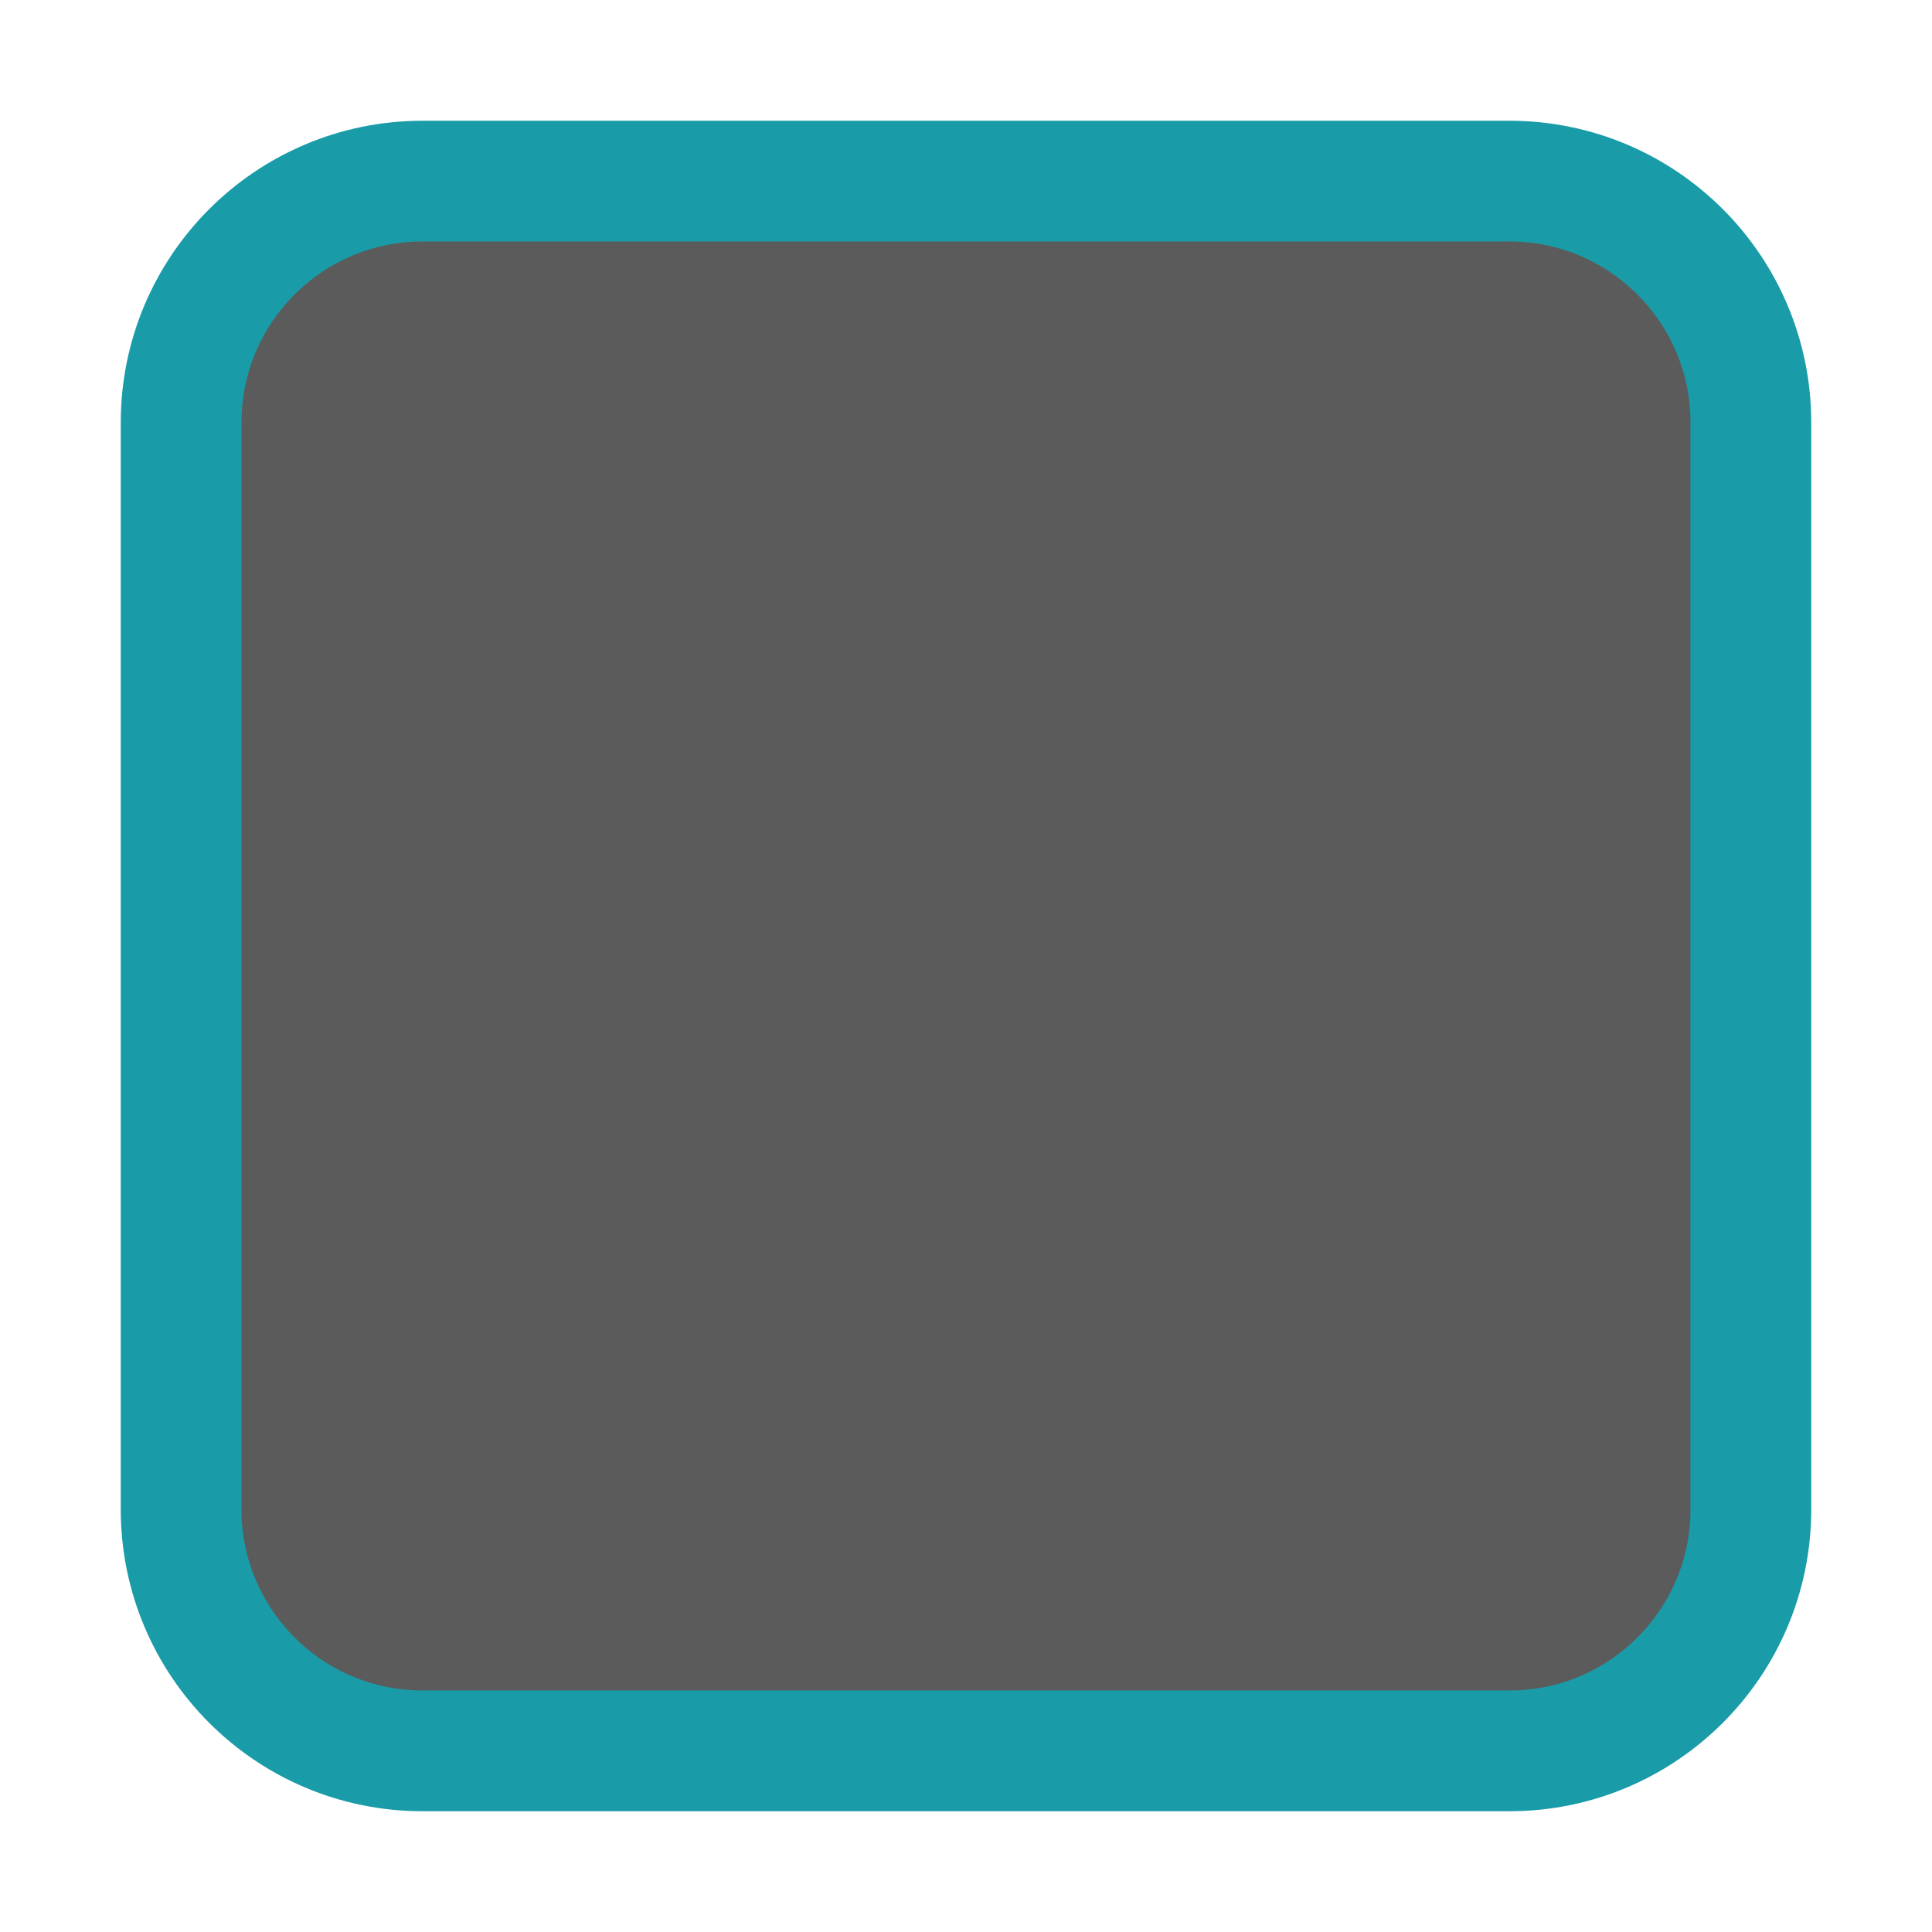
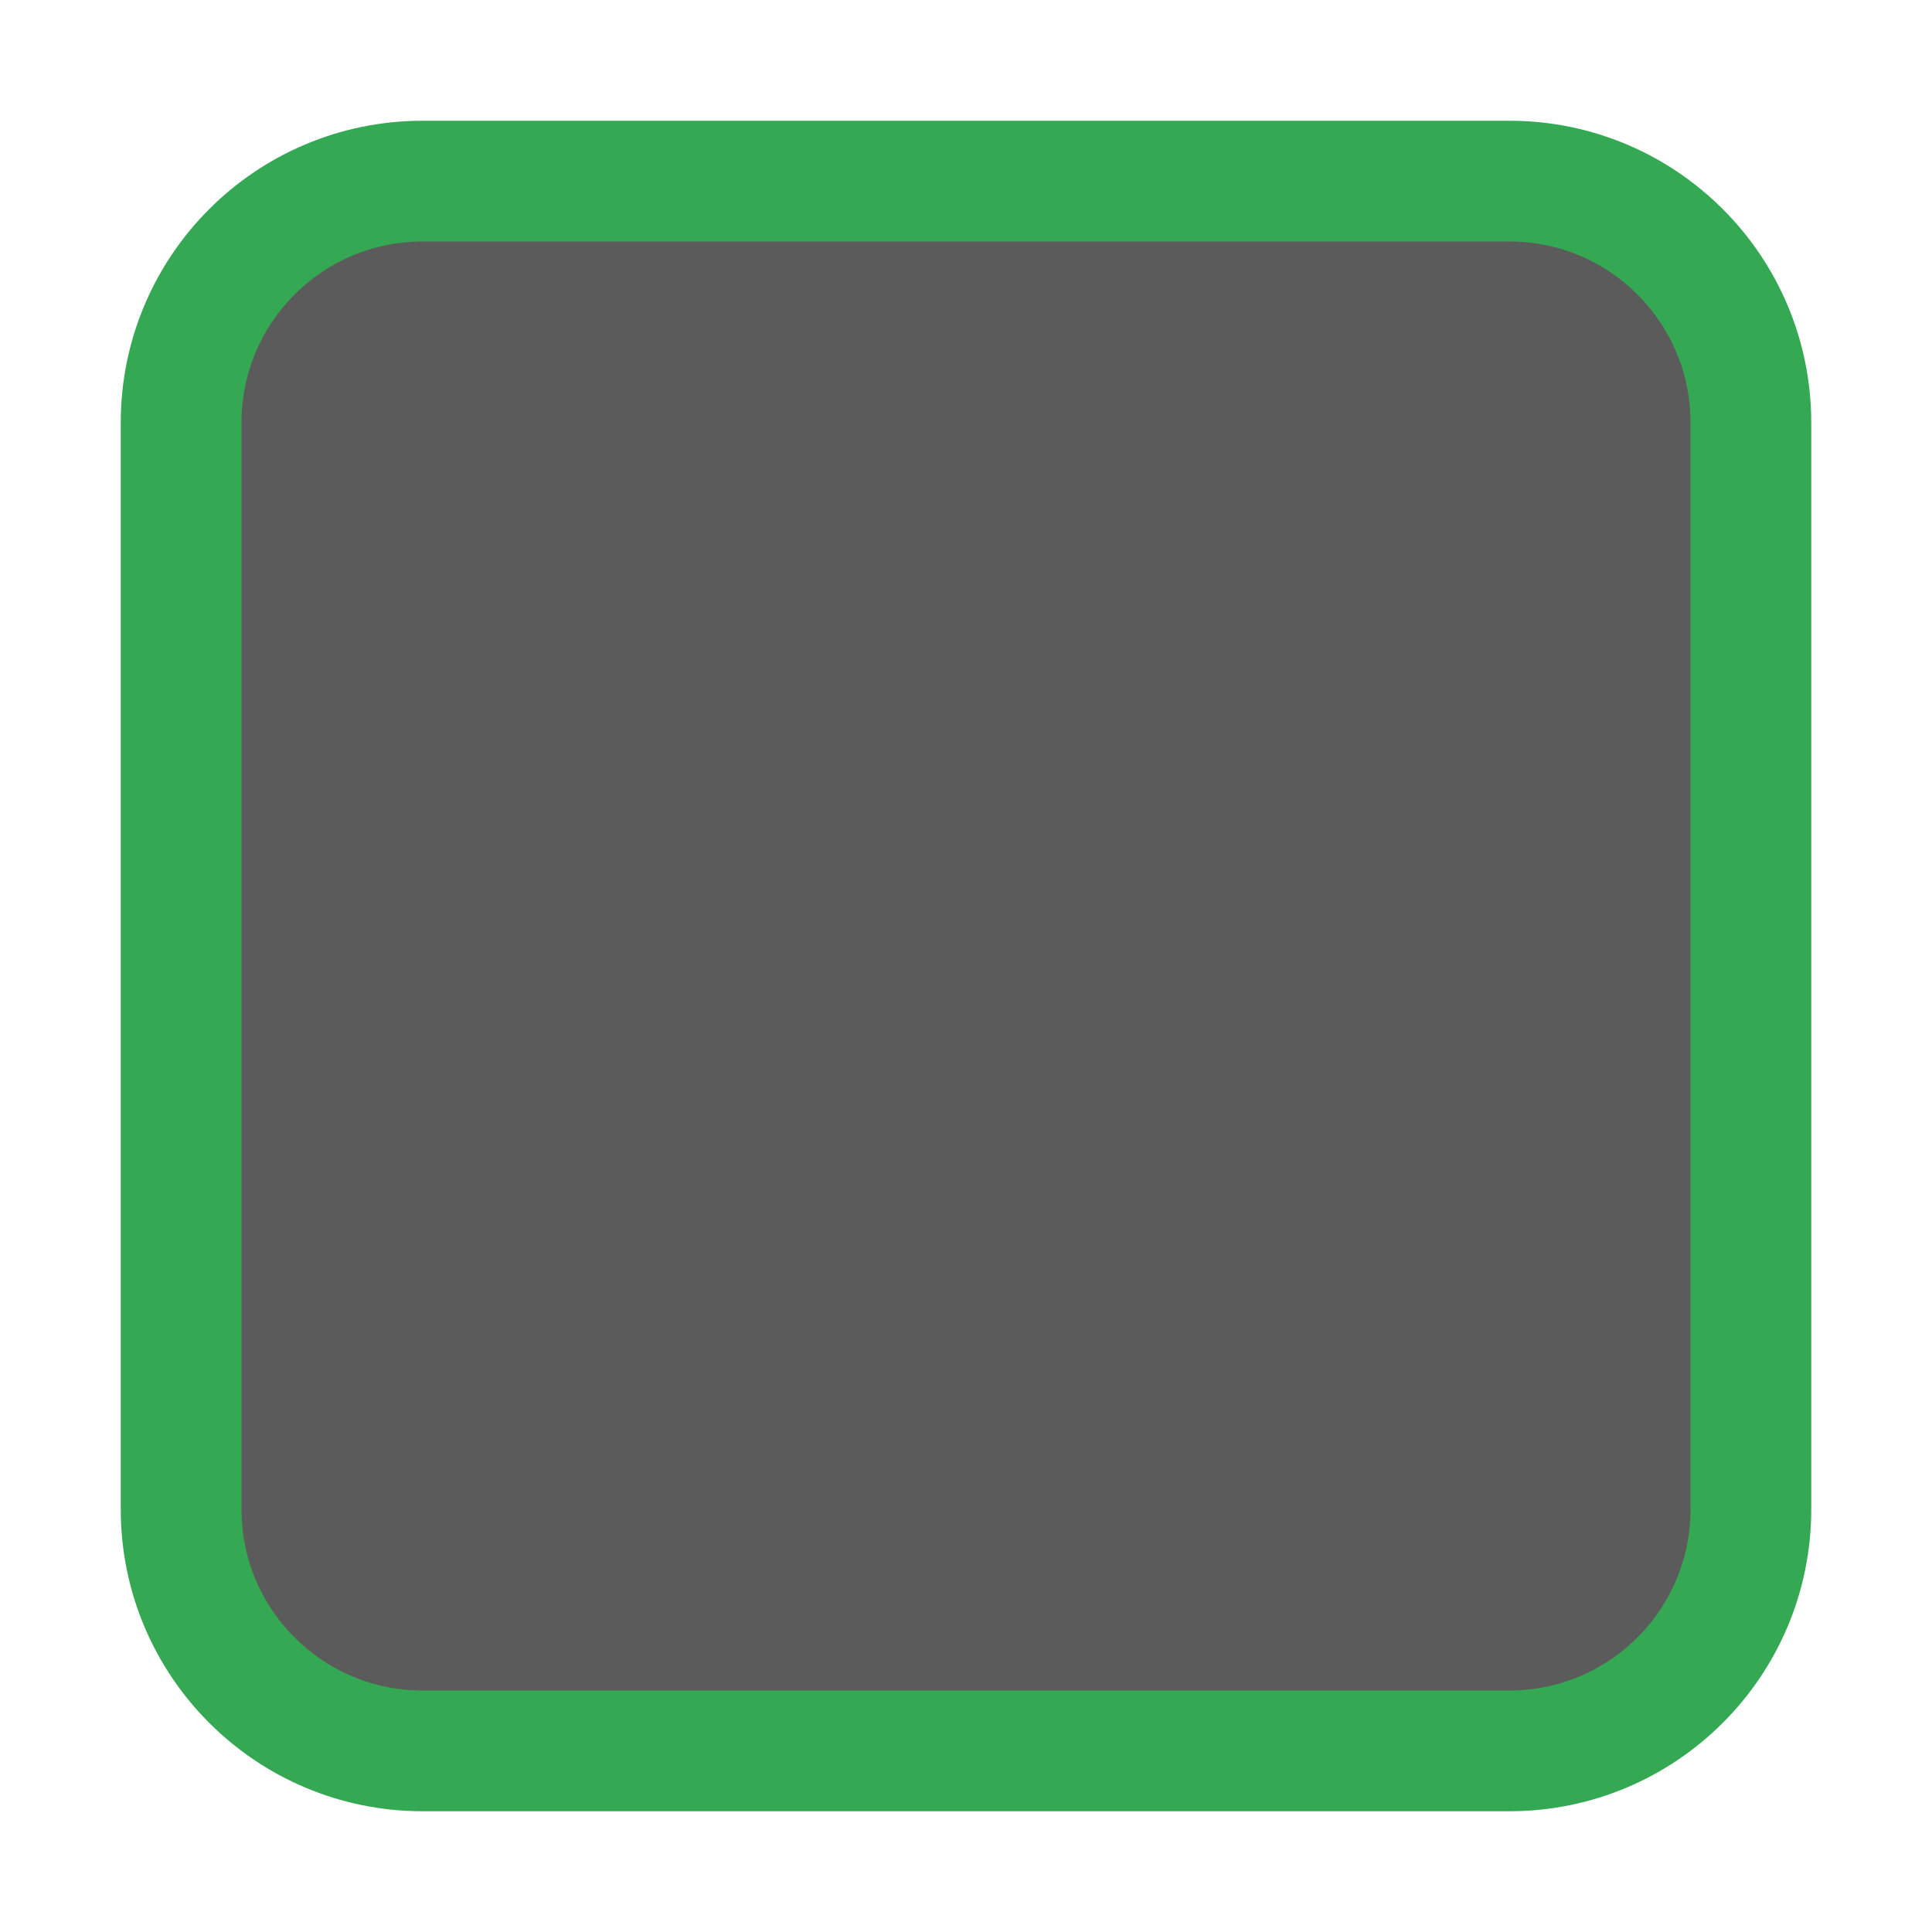
<svg xmlns="http://www.w3.org/2000/svg" width="16" height="16" id="svg2" version="1.1">
  <defs id="defs4">
    <linearGradient id="linearGradient3768-6">
      <stop style="stop-color:#0f0f0f;stop-opacity:1;" offset="0" id="stop3770-6" />
      <stop id="stop3778-2" offset="0.078" style="stop-color:#171717;stop-opacity:1;" />
      <stop style="stop-color:#171717;stop-opacity:1;" offset="0.974" id="stop3774-0" />
      <stop style="stop-color:#1b1b1b;stop-opacity:1;" offset="1" id="stop3776-1" />
    </linearGradient>
  </defs>
  <g id="layer1" transform="translate(0,-1036.362)">
    <g transform="translate(-17,1036)" style="display:inline;opacity:1" id="checkbox-unchecked-dark">
      <g id="sdsd-0-1">
        <g id="scdsdcd-0-4" transform="translate(0,-30)">
          <g style="display:inline" id="g15812-6-6-1-4-4" transform="matrix(0.9295198,0,0,0.9291437,-156.7507,-212.9618)">
            <g transform="matrix(0.5089163,0,0,0.5173982,161.7932,197.5643)" id="g5489-2-9-6-8-8-9-7" style="display:inline">
              <g id="g5428-8-1-4-0-0-65-8" />
            </g>
          </g>
          <rect y="30.362" x="17" height="16" width="16" id="rect13523-4-0" style="color:#000000;display:inline;overflow:visible;visibility:visible;fill:none;stroke:none;stroke-width:2;marker:none;enable-background:accumulate" />
          <g id="g5400-2-47">
-             <rect ry="2" style="color:#000000;display:inline;overflow:visible;visibility:visible;fill:#5b5b5b;fill-opacity:1;stroke:#199ca8;stroke-width:1;stroke-linecap:butt;stroke-linejoin:round;stroke-miterlimit:4;stroke-dasharray:none;stroke-dashoffset:0;stroke-opacity:1;marker:none;enable-background:accumulate" id="rect5147-9-1-5-7-6-3-70" width="13" height="13" x="18.5" y="31.862" rx="2" />
+             <rect ry="2" style="color:#000000;display:inline;overflow:visible;visibility:visible;fill:#5b5b5b;fill-opacity:1;stroke:#35a854;stroke-width:1;stroke-linecap:butt;stroke-linejoin:round;stroke-miterlimit:4;stroke-dasharray:none;stroke-dashoffset:0;stroke-opacity:1;marker:none;enable-background:accumulate" id="rect5147-9-1-5-7-6-3-70" width="13" height="13" x="18.5" y="31.862" rx="2" />
          </g>
        </g>
      </g>
    </g>
  </g>
</svg>
